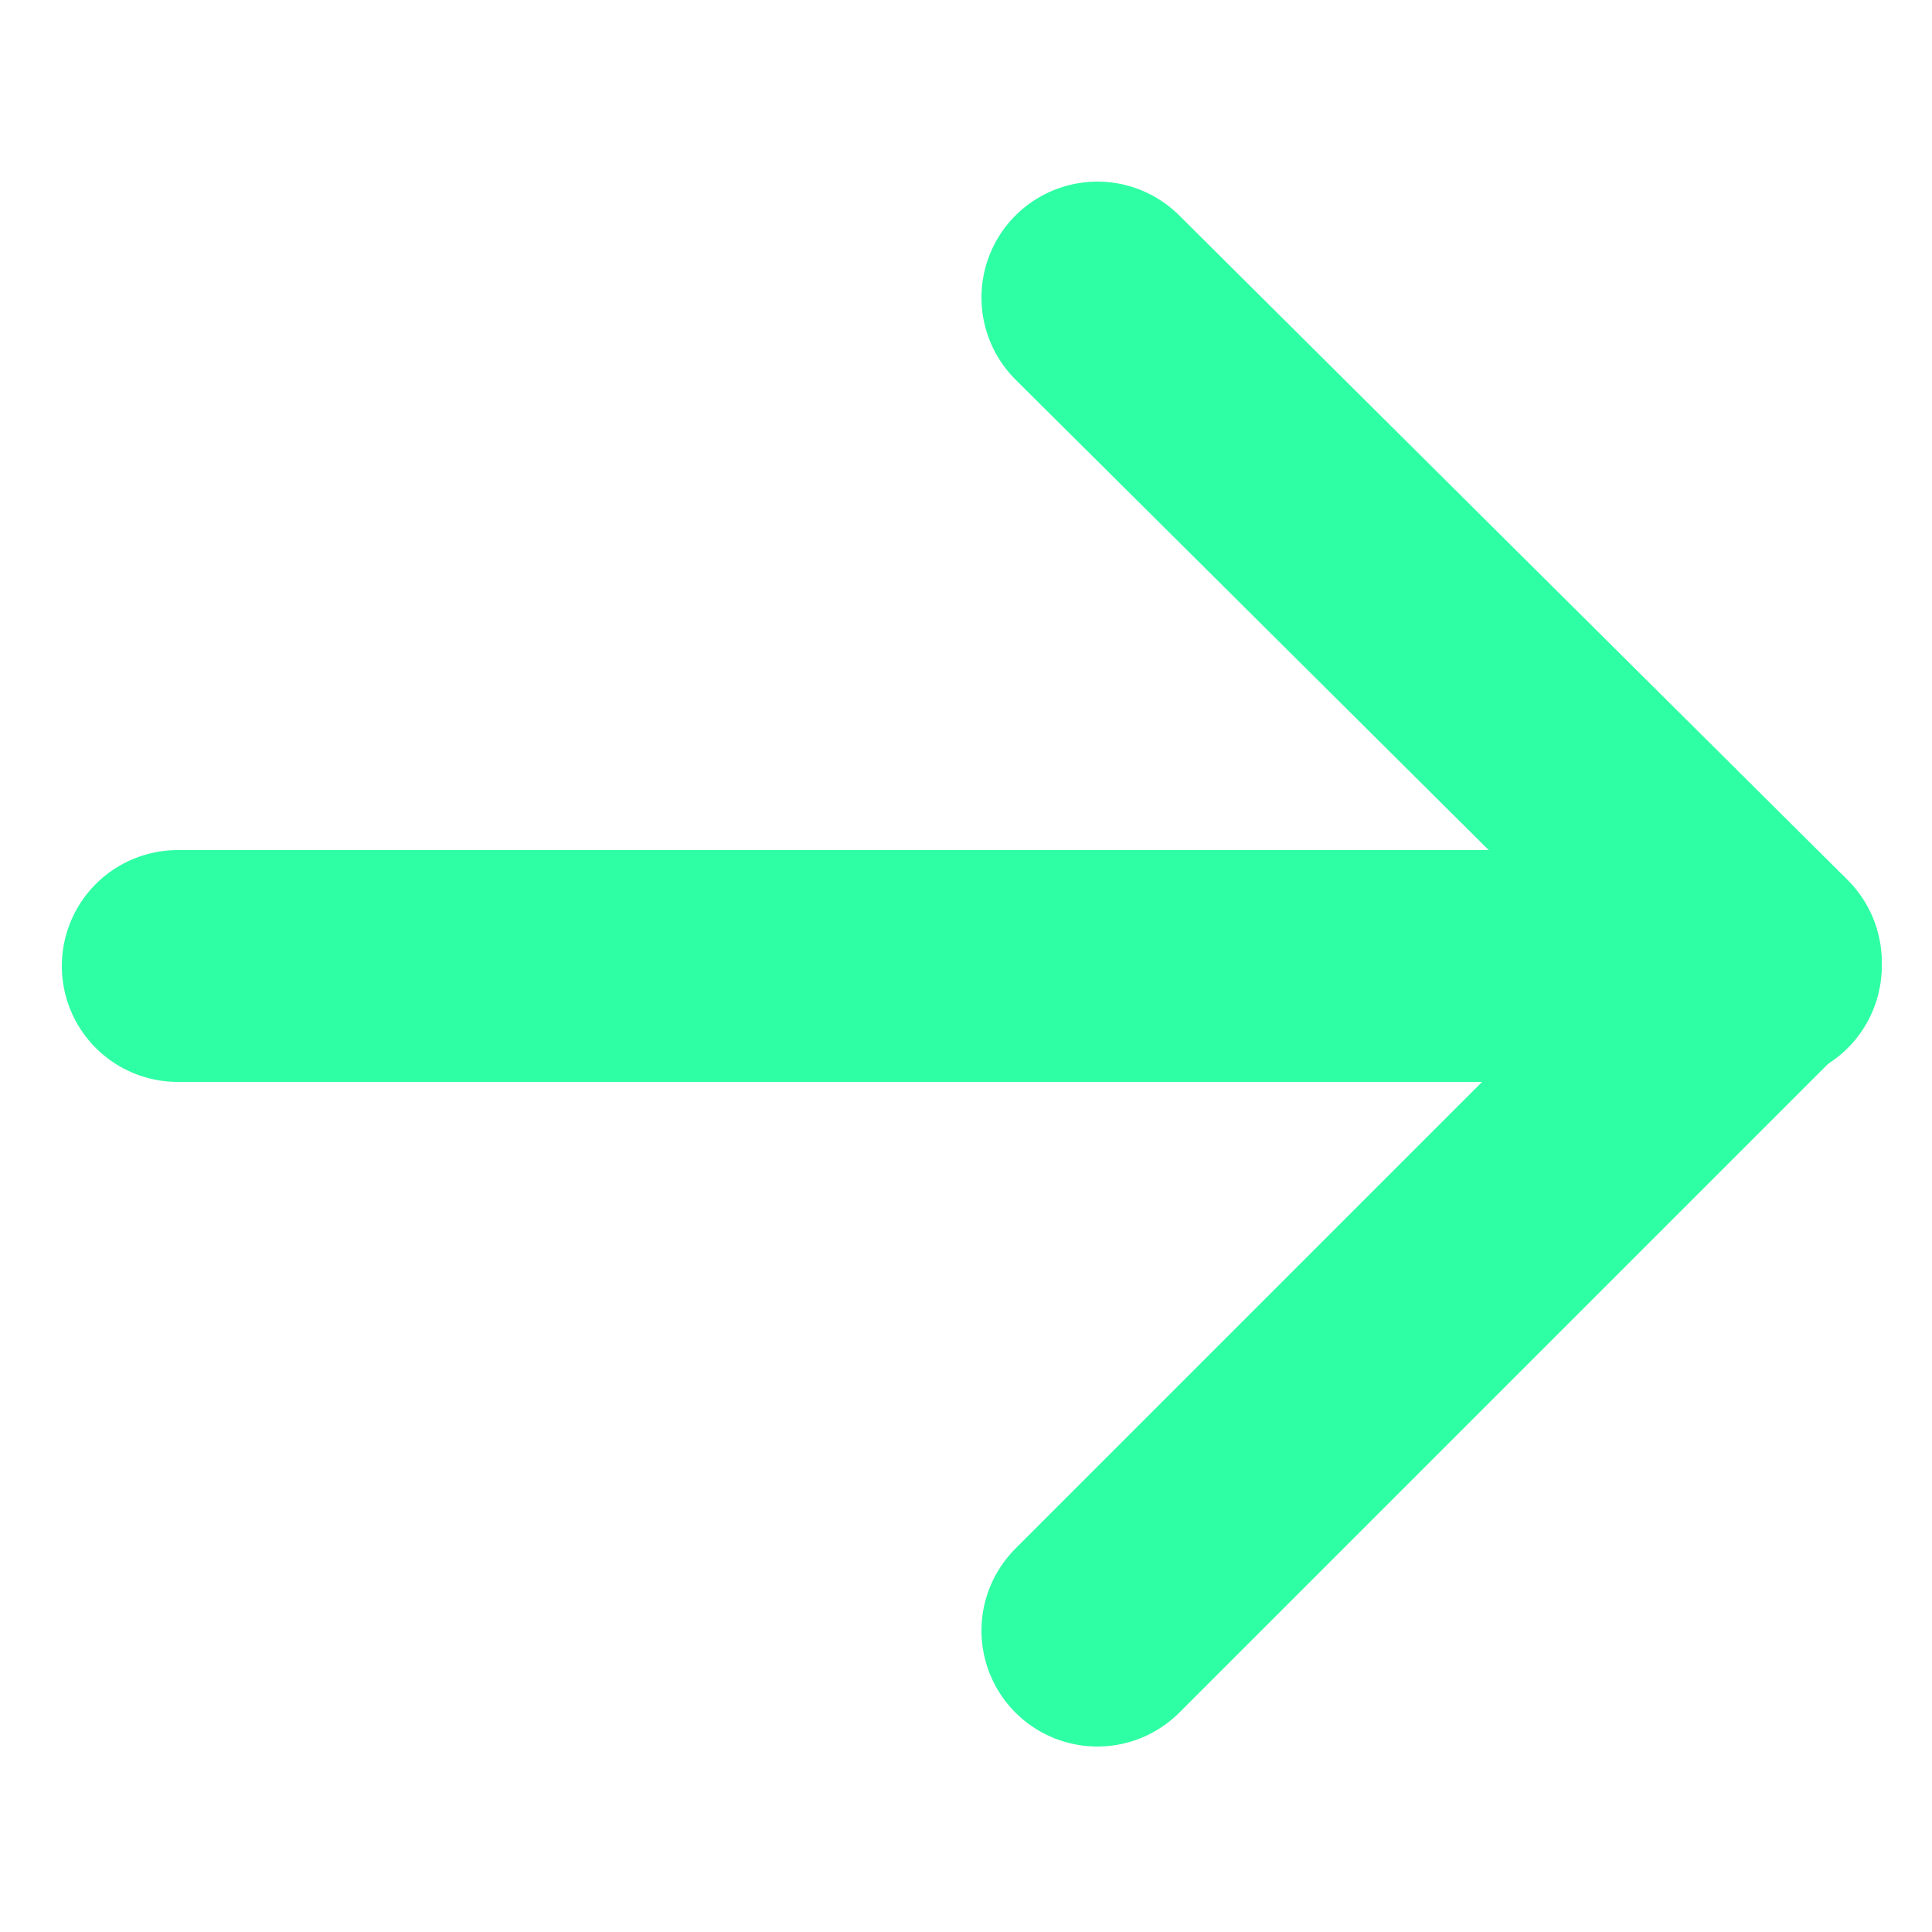
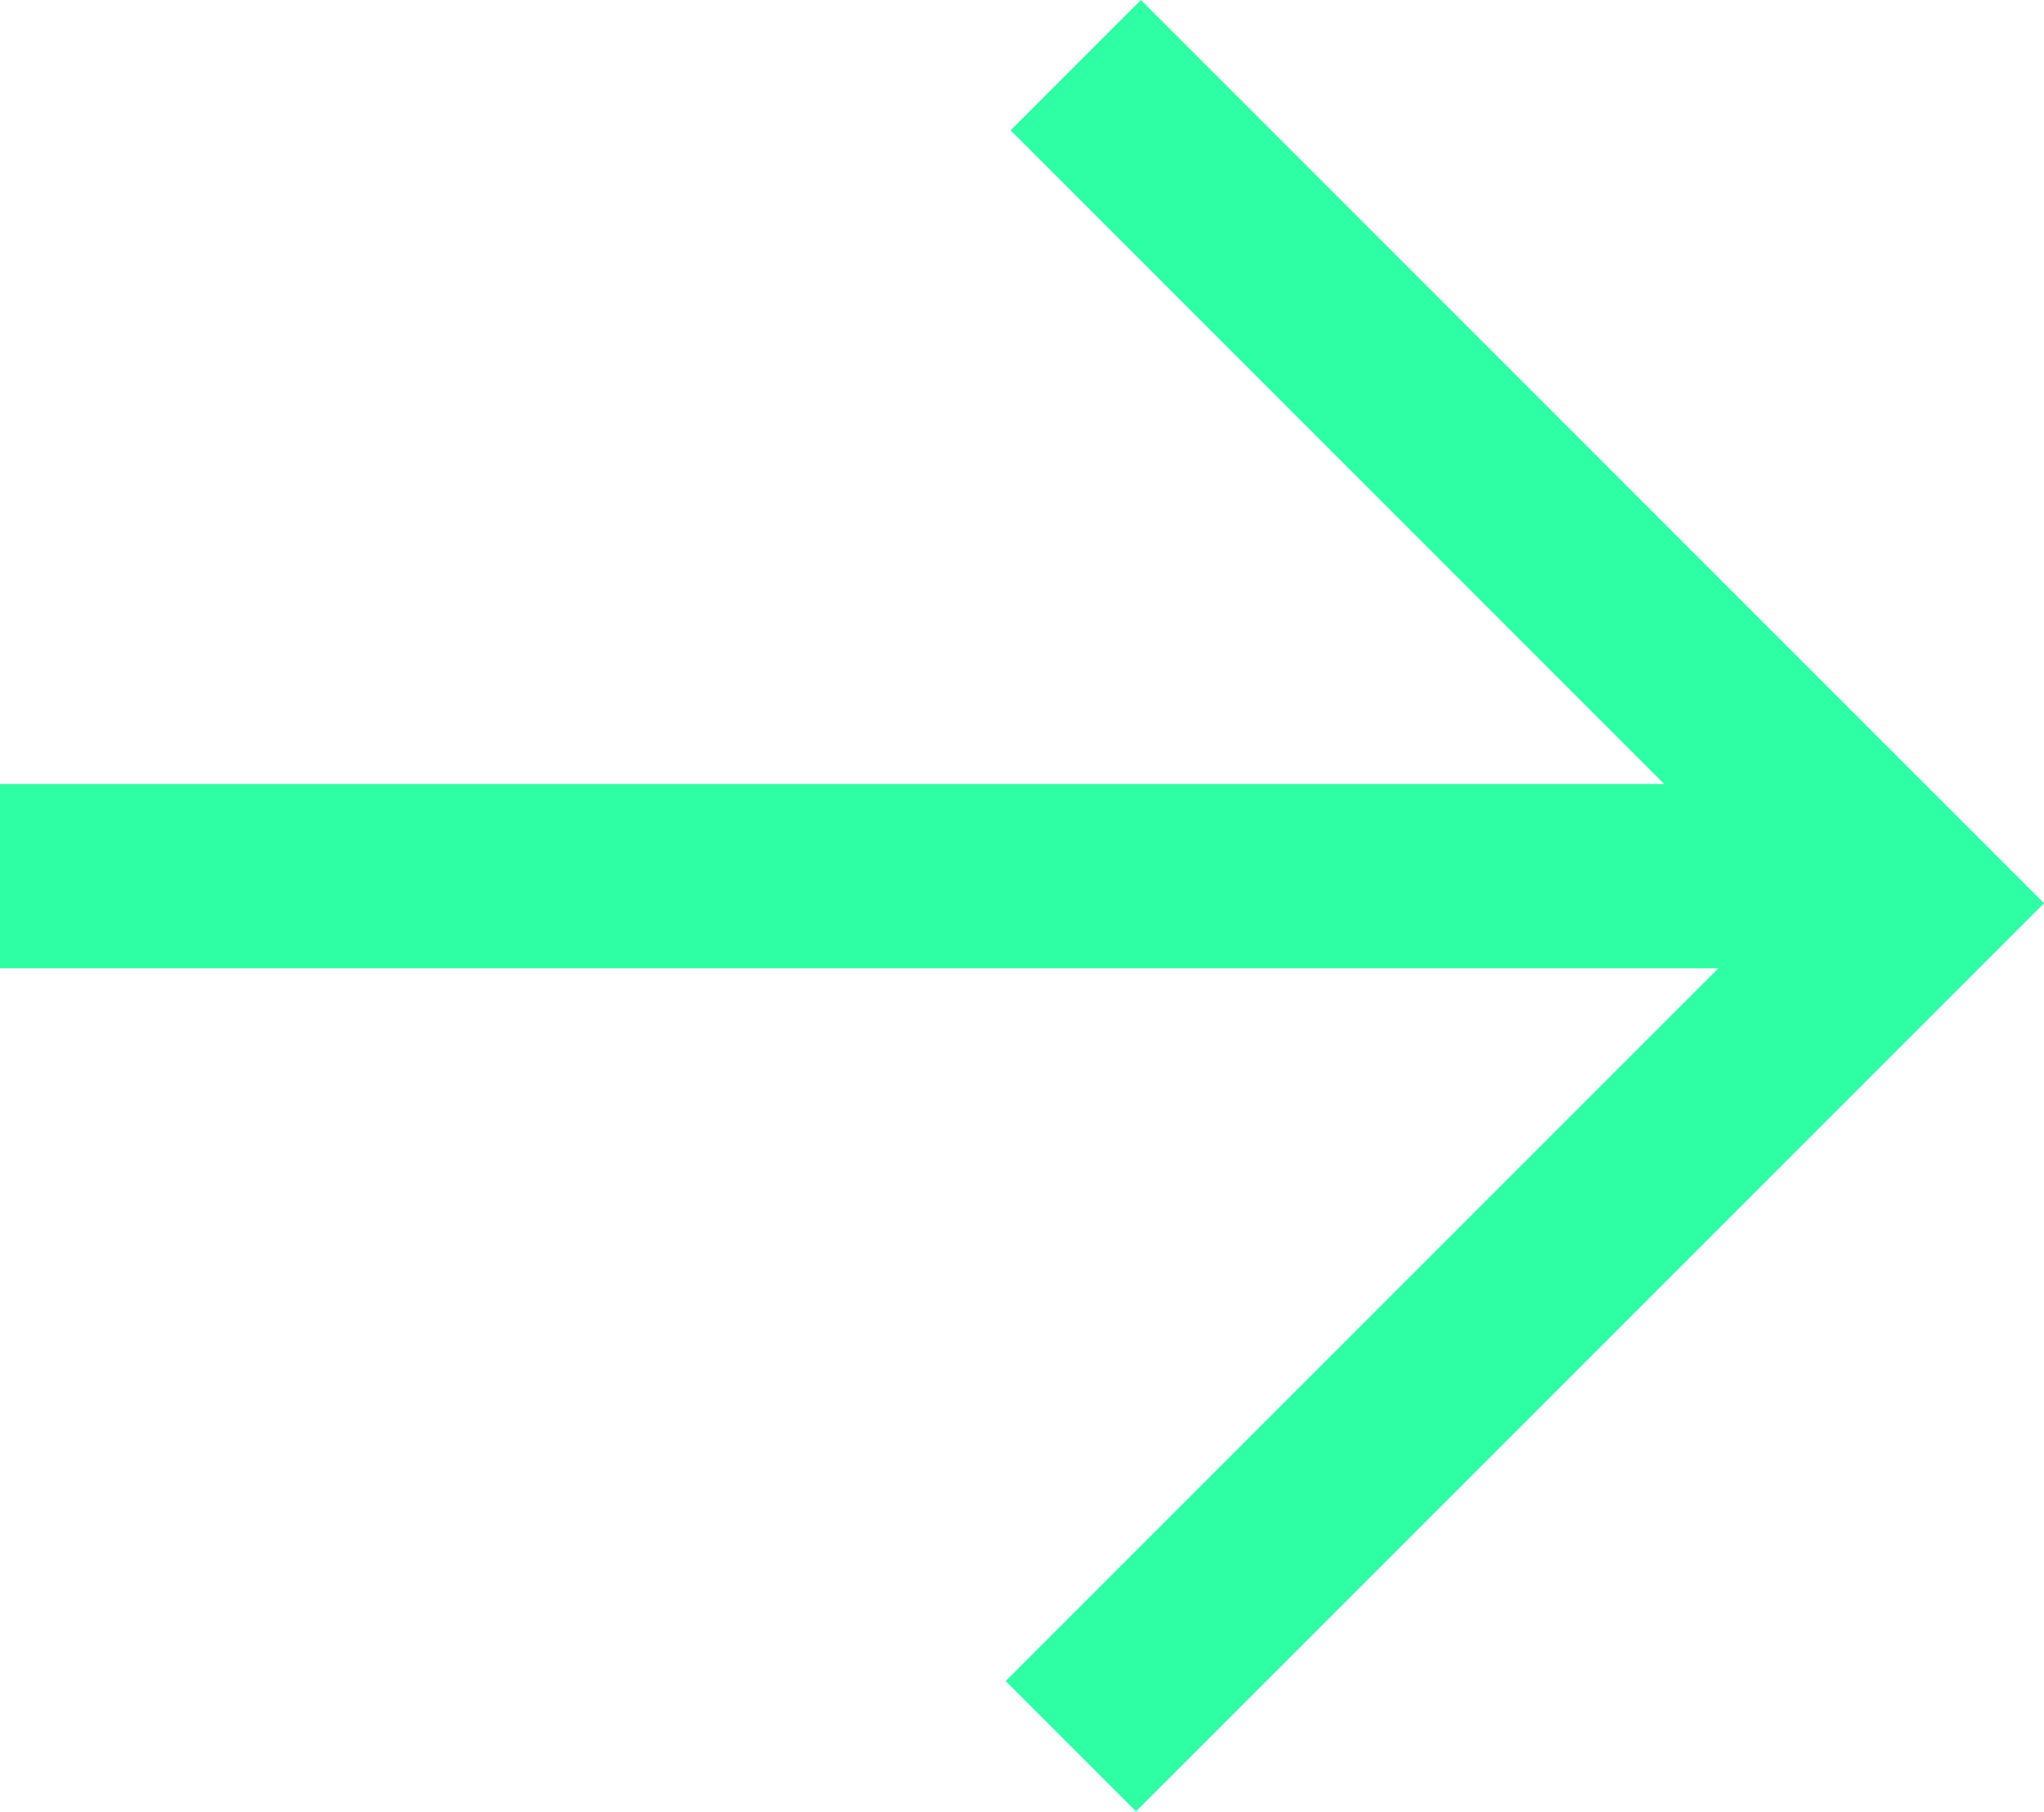
- <svg xmlns="http://www.w3.org/2000/svg" version="1.1" id="Слой_1" x="0px" y="0px" viewBox="0 0 50 50" style="enable-background:new 0 0 50 50;" xml:space="preserve">
-   <style type="text/css">
- 	.st0{fill:none;stroke:#2FFFA4;stroke-width:6;stroke-linecap:round;stroke-miterlimit:10;}
- 	.st1{fill:none;stroke:#2FFFA4;stroke-width:6;stroke-linecap:round;stroke-linejoin:round;stroke-miterlimit:10;}
- </style>
-   <line class="st0" x1="4.6" y1="25" x2="45.7" y2="25" />
-   <polyline class="st1" points="28.4,42.2 45.7,24.9 28.4,7.7 " />
+ <svg xmlns="http://www.w3.org/2000/svg" id="a" viewBox="0 0 33.27 29.48">
+   <defs>
+     <style>.b{fill:none;stroke:#2fffa4;stroke-miterlimit:10;stroke-width:3px;}</style>
+   </defs>
+   <line class="b" x1="31.15" y1="14.26" x2="0" y2="14.26" />
+   <polyline class="b" points="17.51 1.06 31.15 14.7 17.43 28.42" />
</svg>
